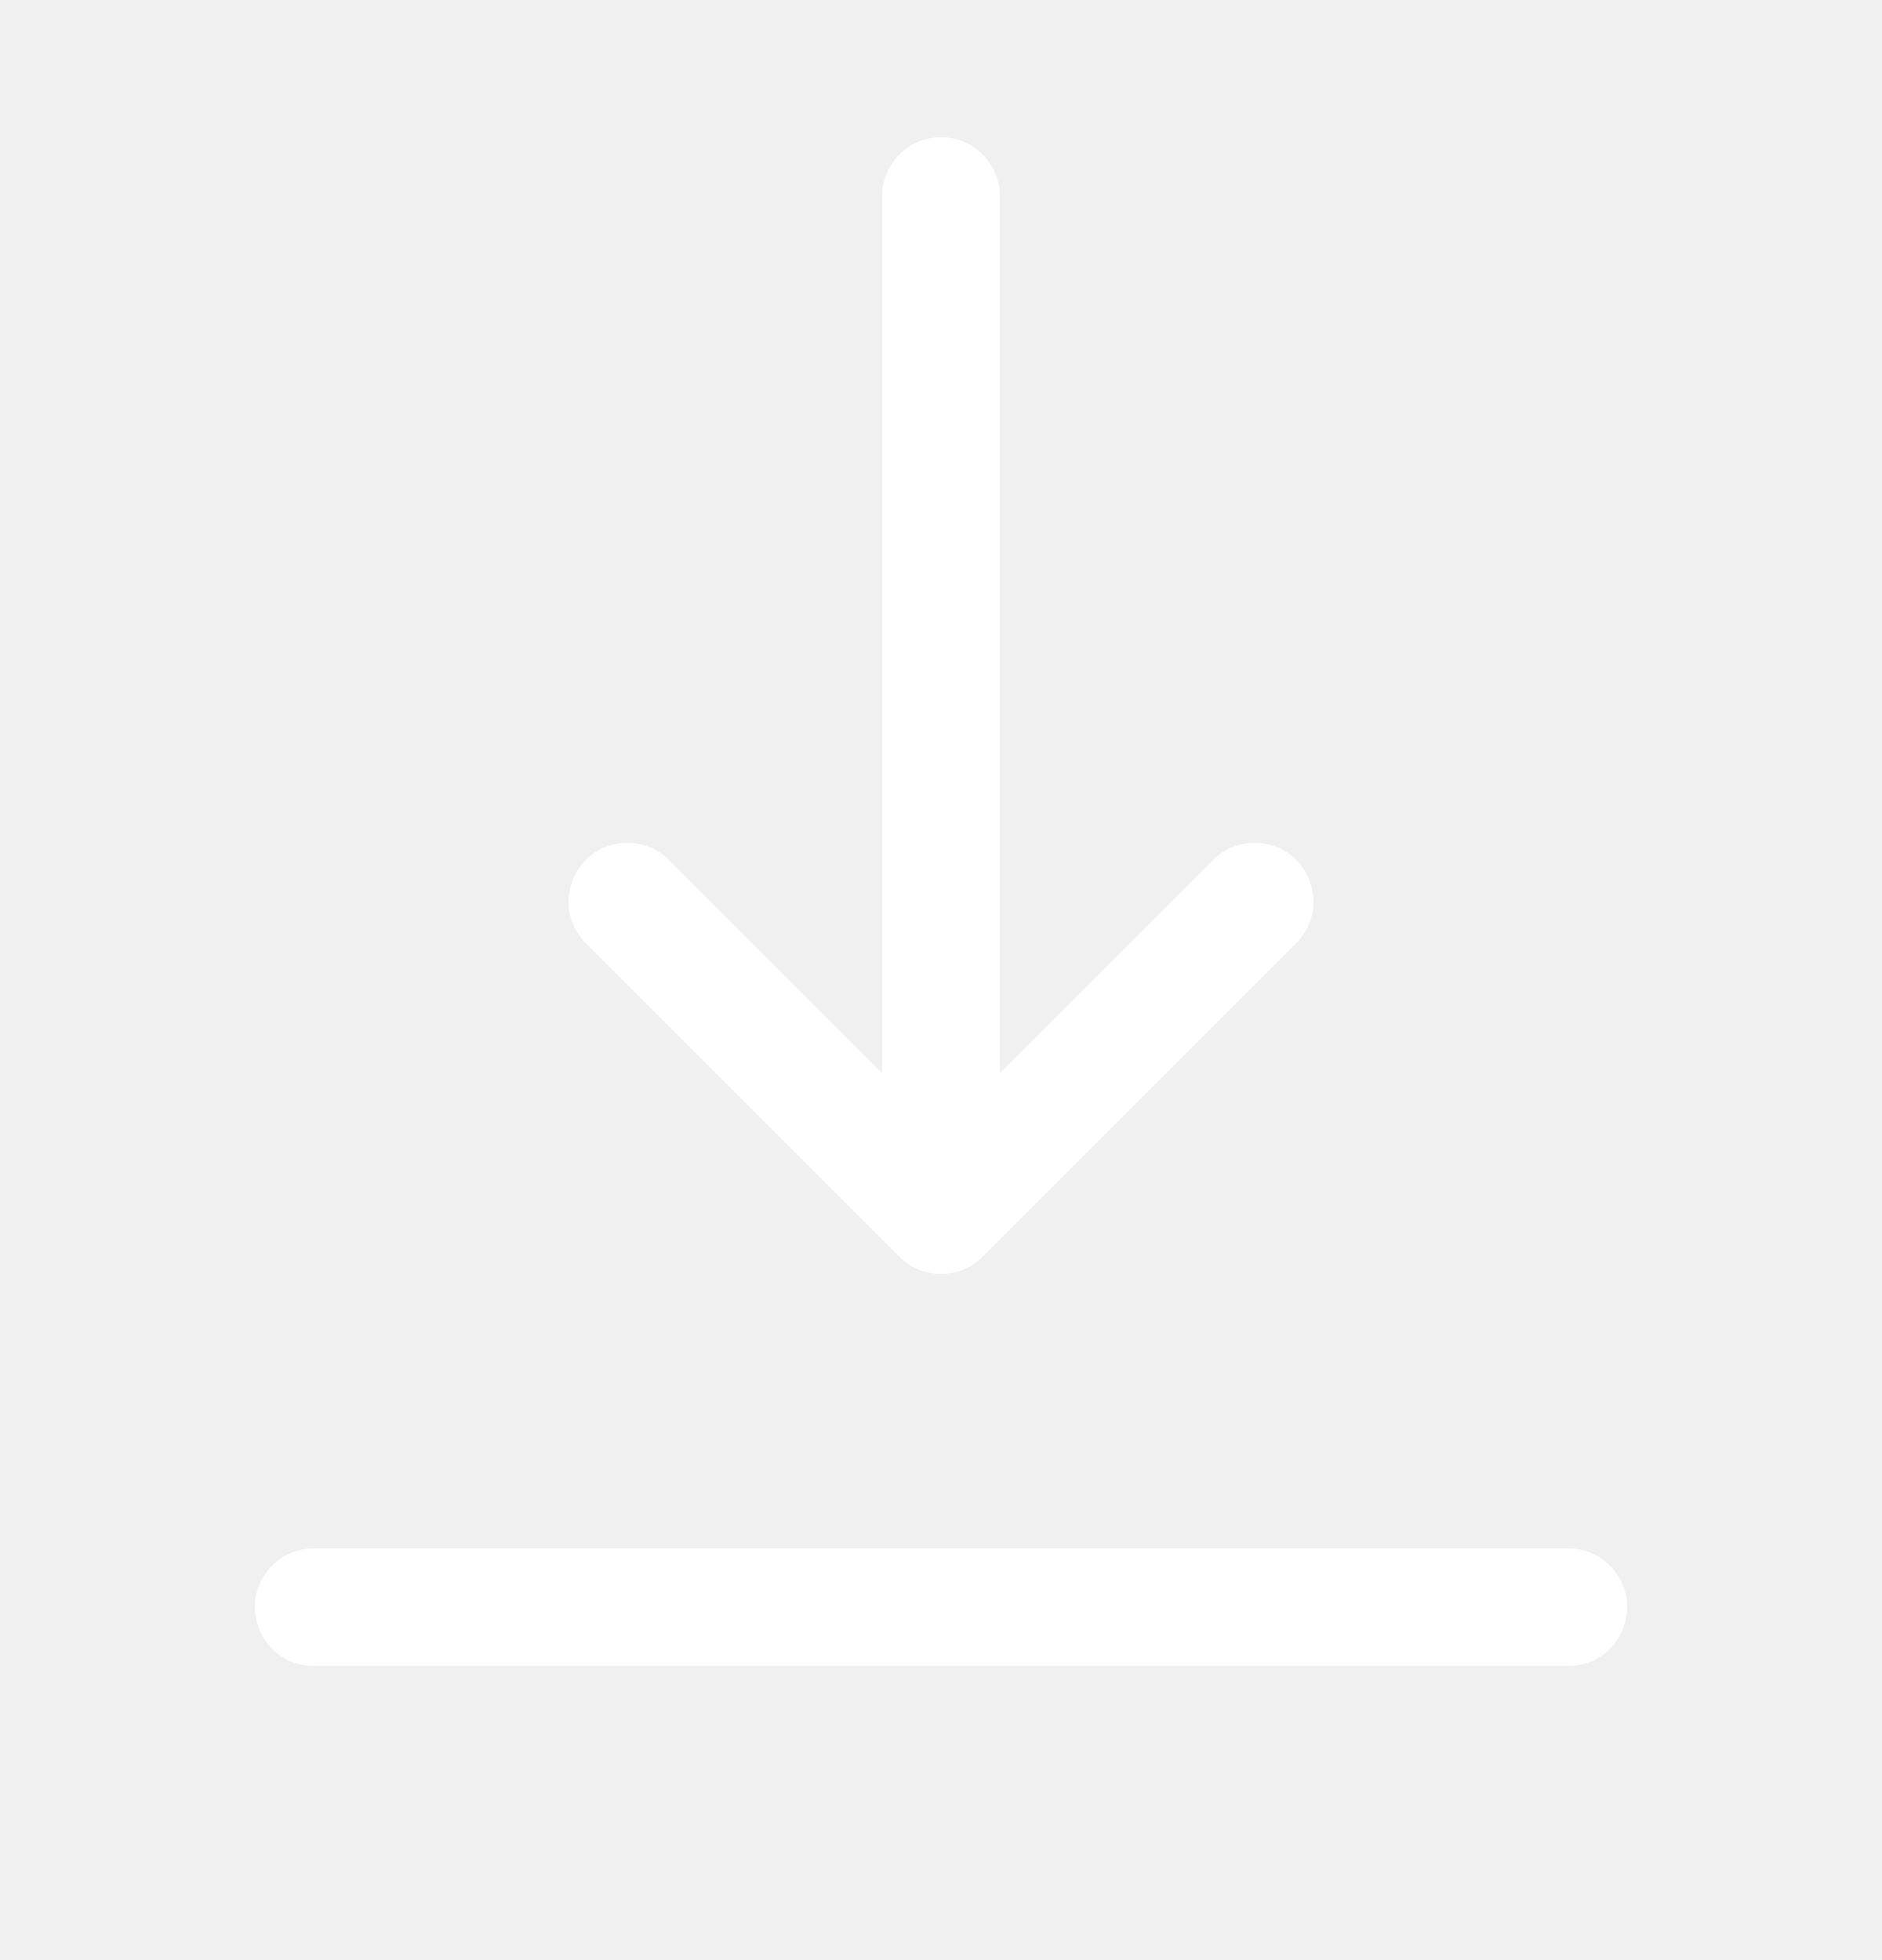
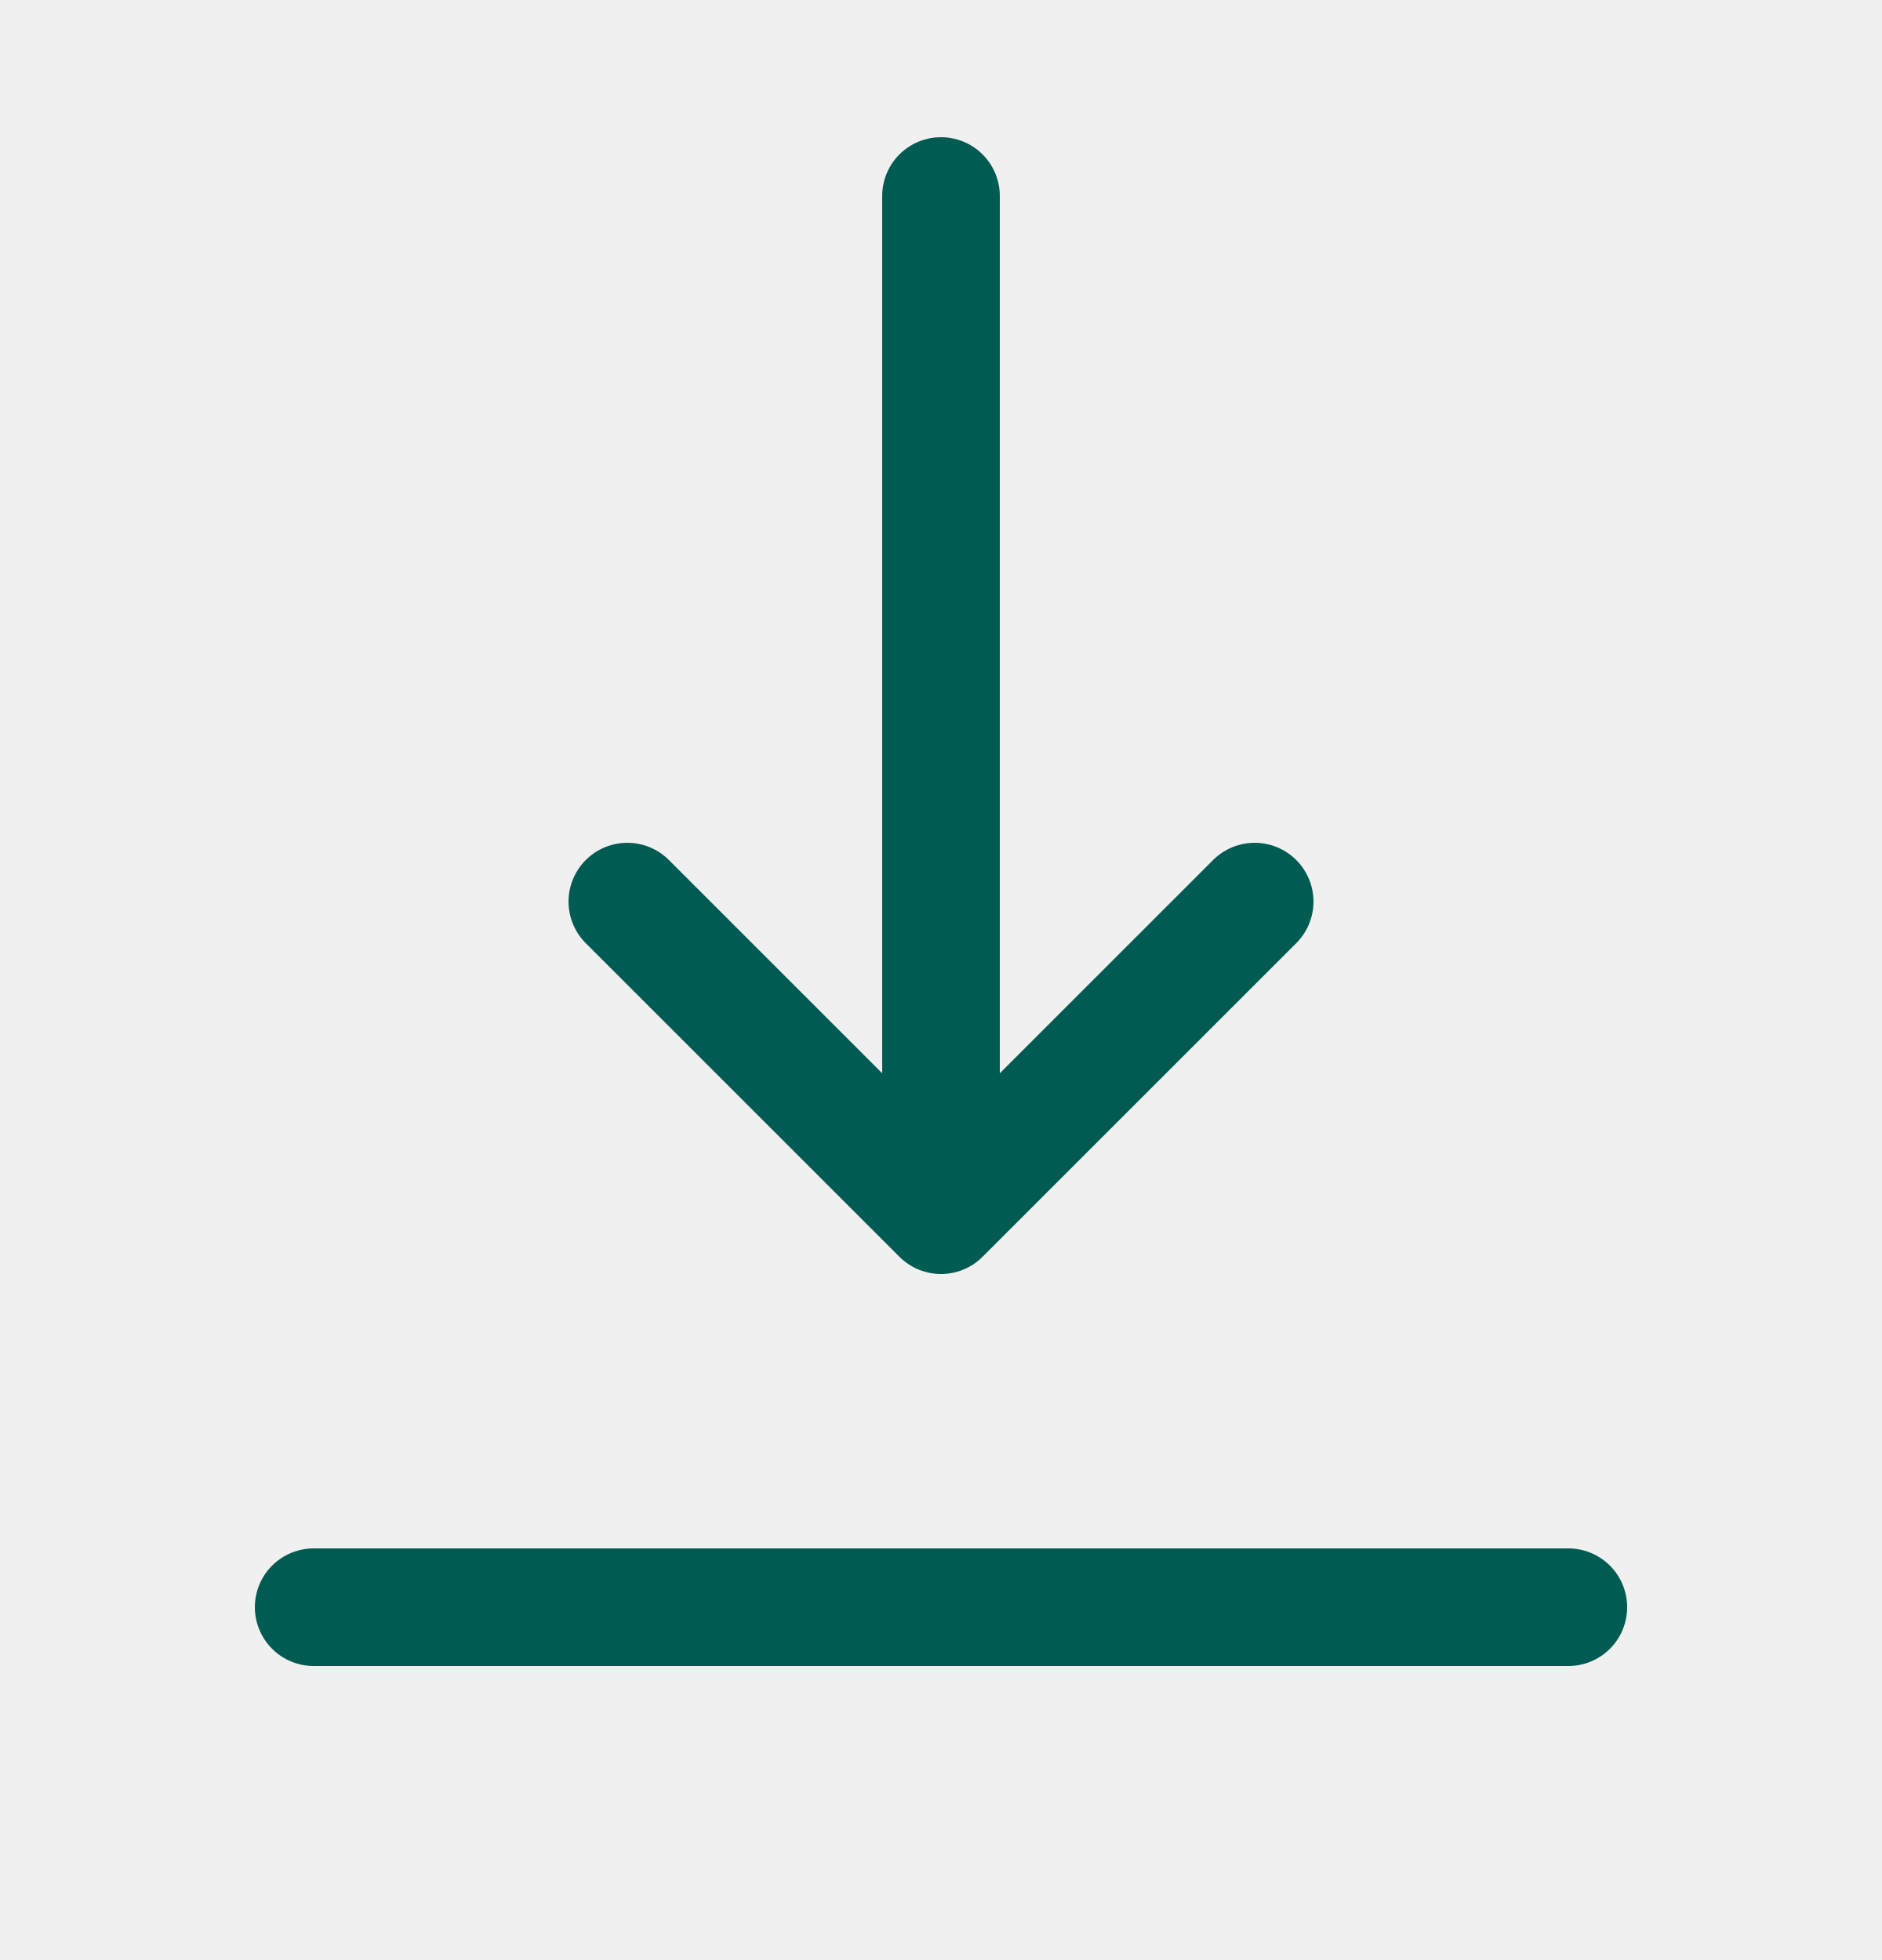
<svg xmlns="http://www.w3.org/2000/svg" width="24" height="25" viewBox="0 0 24 25" fill="none">
-   <path d="M4 20.5H20M12 15.5L16 11.5M12 15.5L8 11.5M12 15.5L12 2.5" stroke="white" stroke-width="1.5" stroke-linecap="round" stroke-linejoin="round" />
+   <path d="M4 20.5H20M12 15.5L16 11.5M12 15.5L8 11.5M12 15.5L12 2.5" stroke="rgba(0, 92, 82, 1)" stroke-width="1.5" stroke-linecap="round" stroke-linejoin="round" />
</svg>
